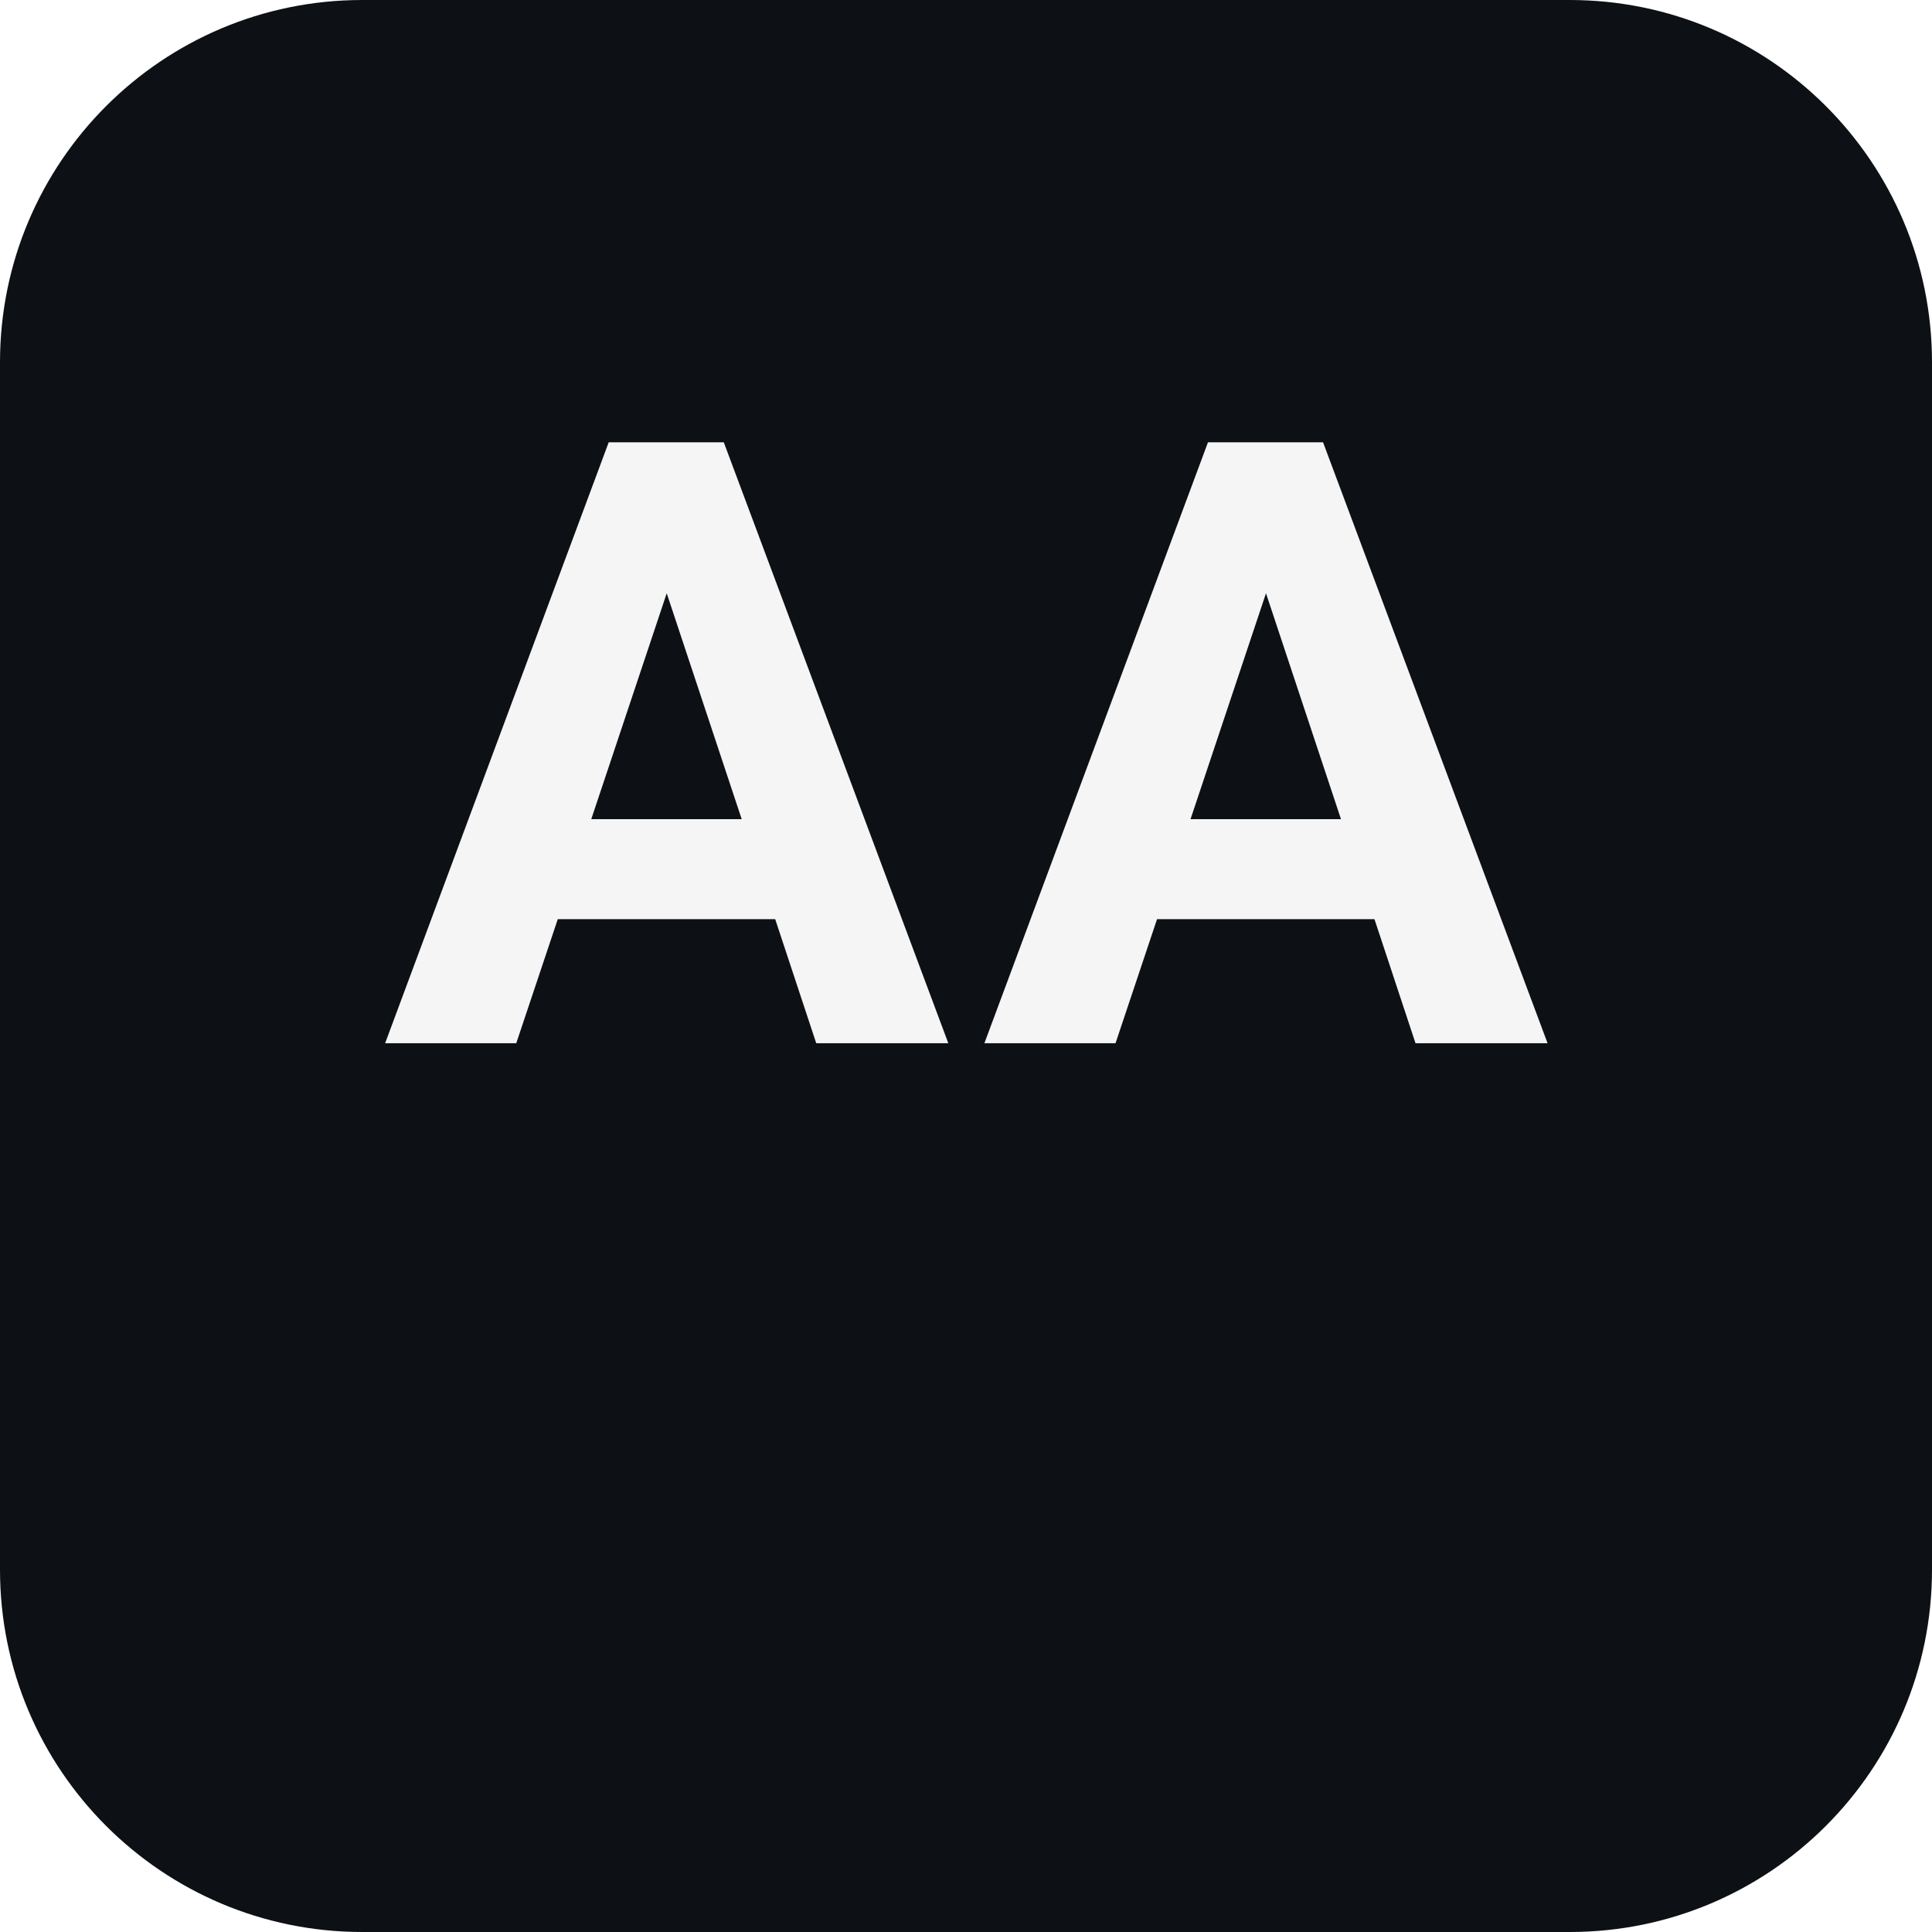
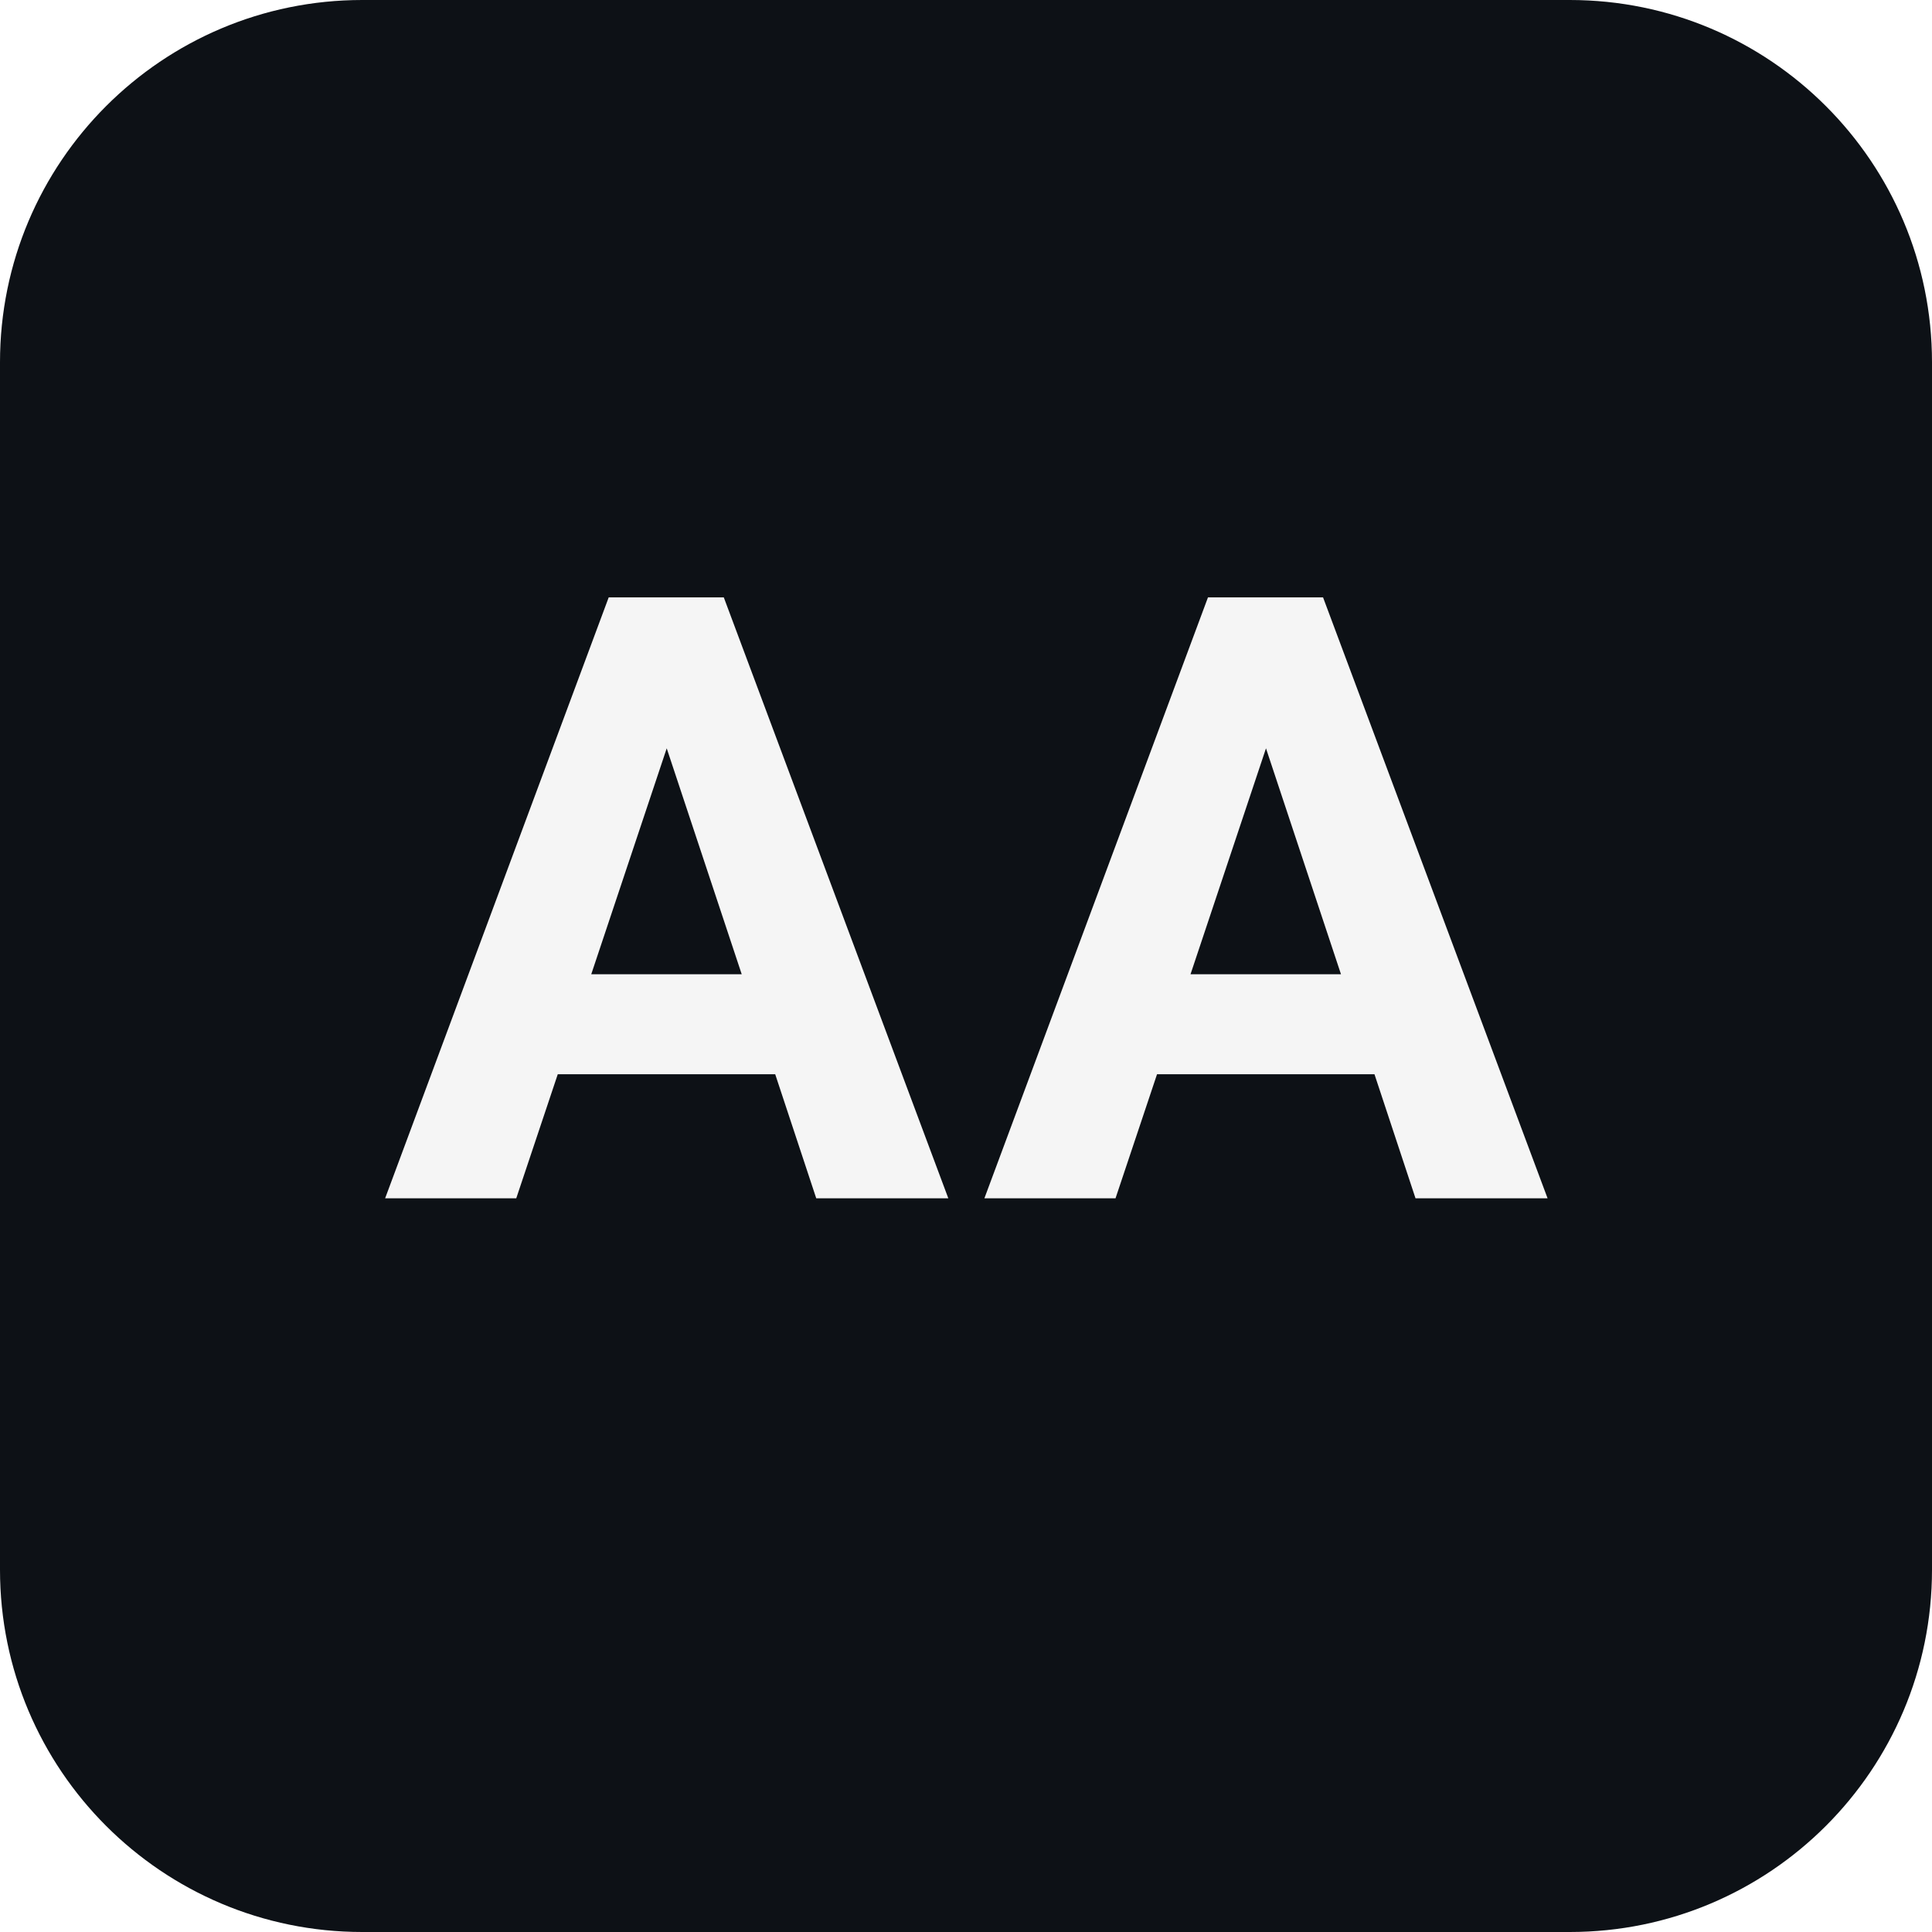
<svg xmlns="http://www.w3.org/2000/svg" viewBox="0 0 64 64">
  <rect width="64" height="64" rx="12" fill="#0d1116" />
-   <text x="50%" y="54%" text-anchor="middle" font-family="Roboto, Arial, sans-serif" font-size="28" font-weight="700" fill="#f5f5f5" letter-spacing="1">AA</text>
+   <text x="50%" y="50%" text-anchor="middle" dominant-baseline="middle" font-family="Roboto, Arial, sans-serif" font-size="28" font-weight="700" fill="#f5f5f5" letter-spacing="1">AA</text>
</svg>
